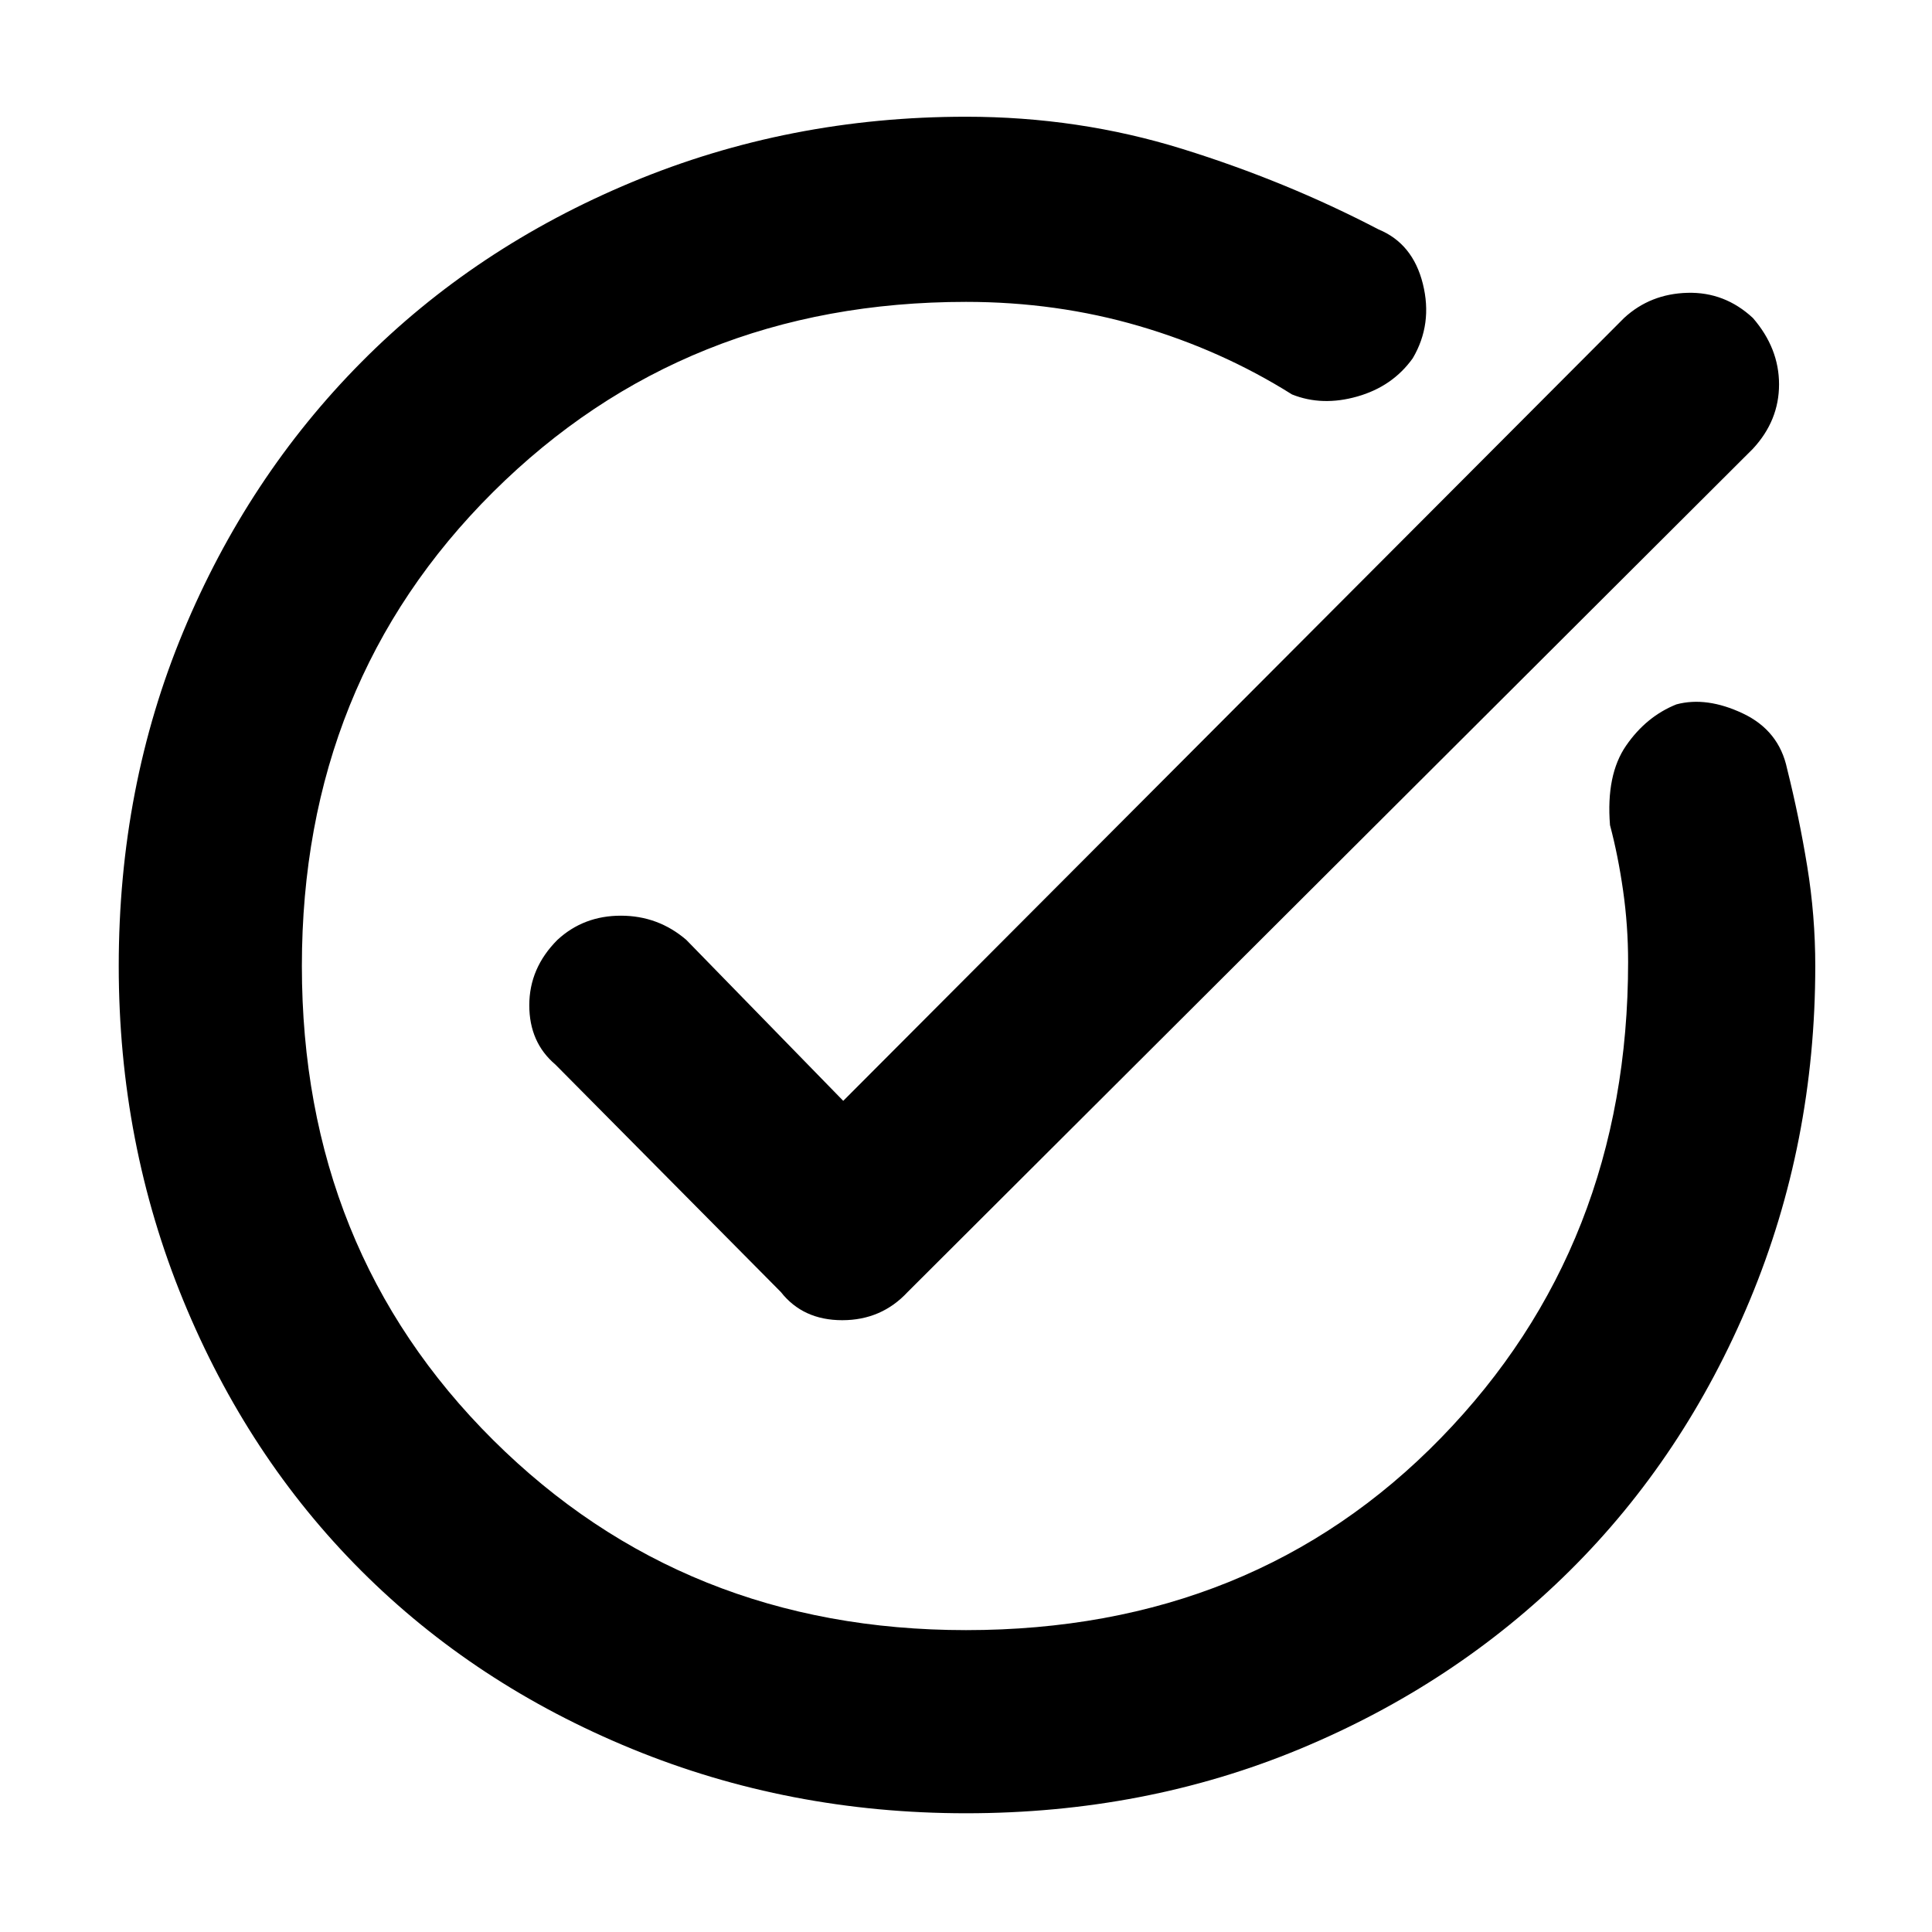
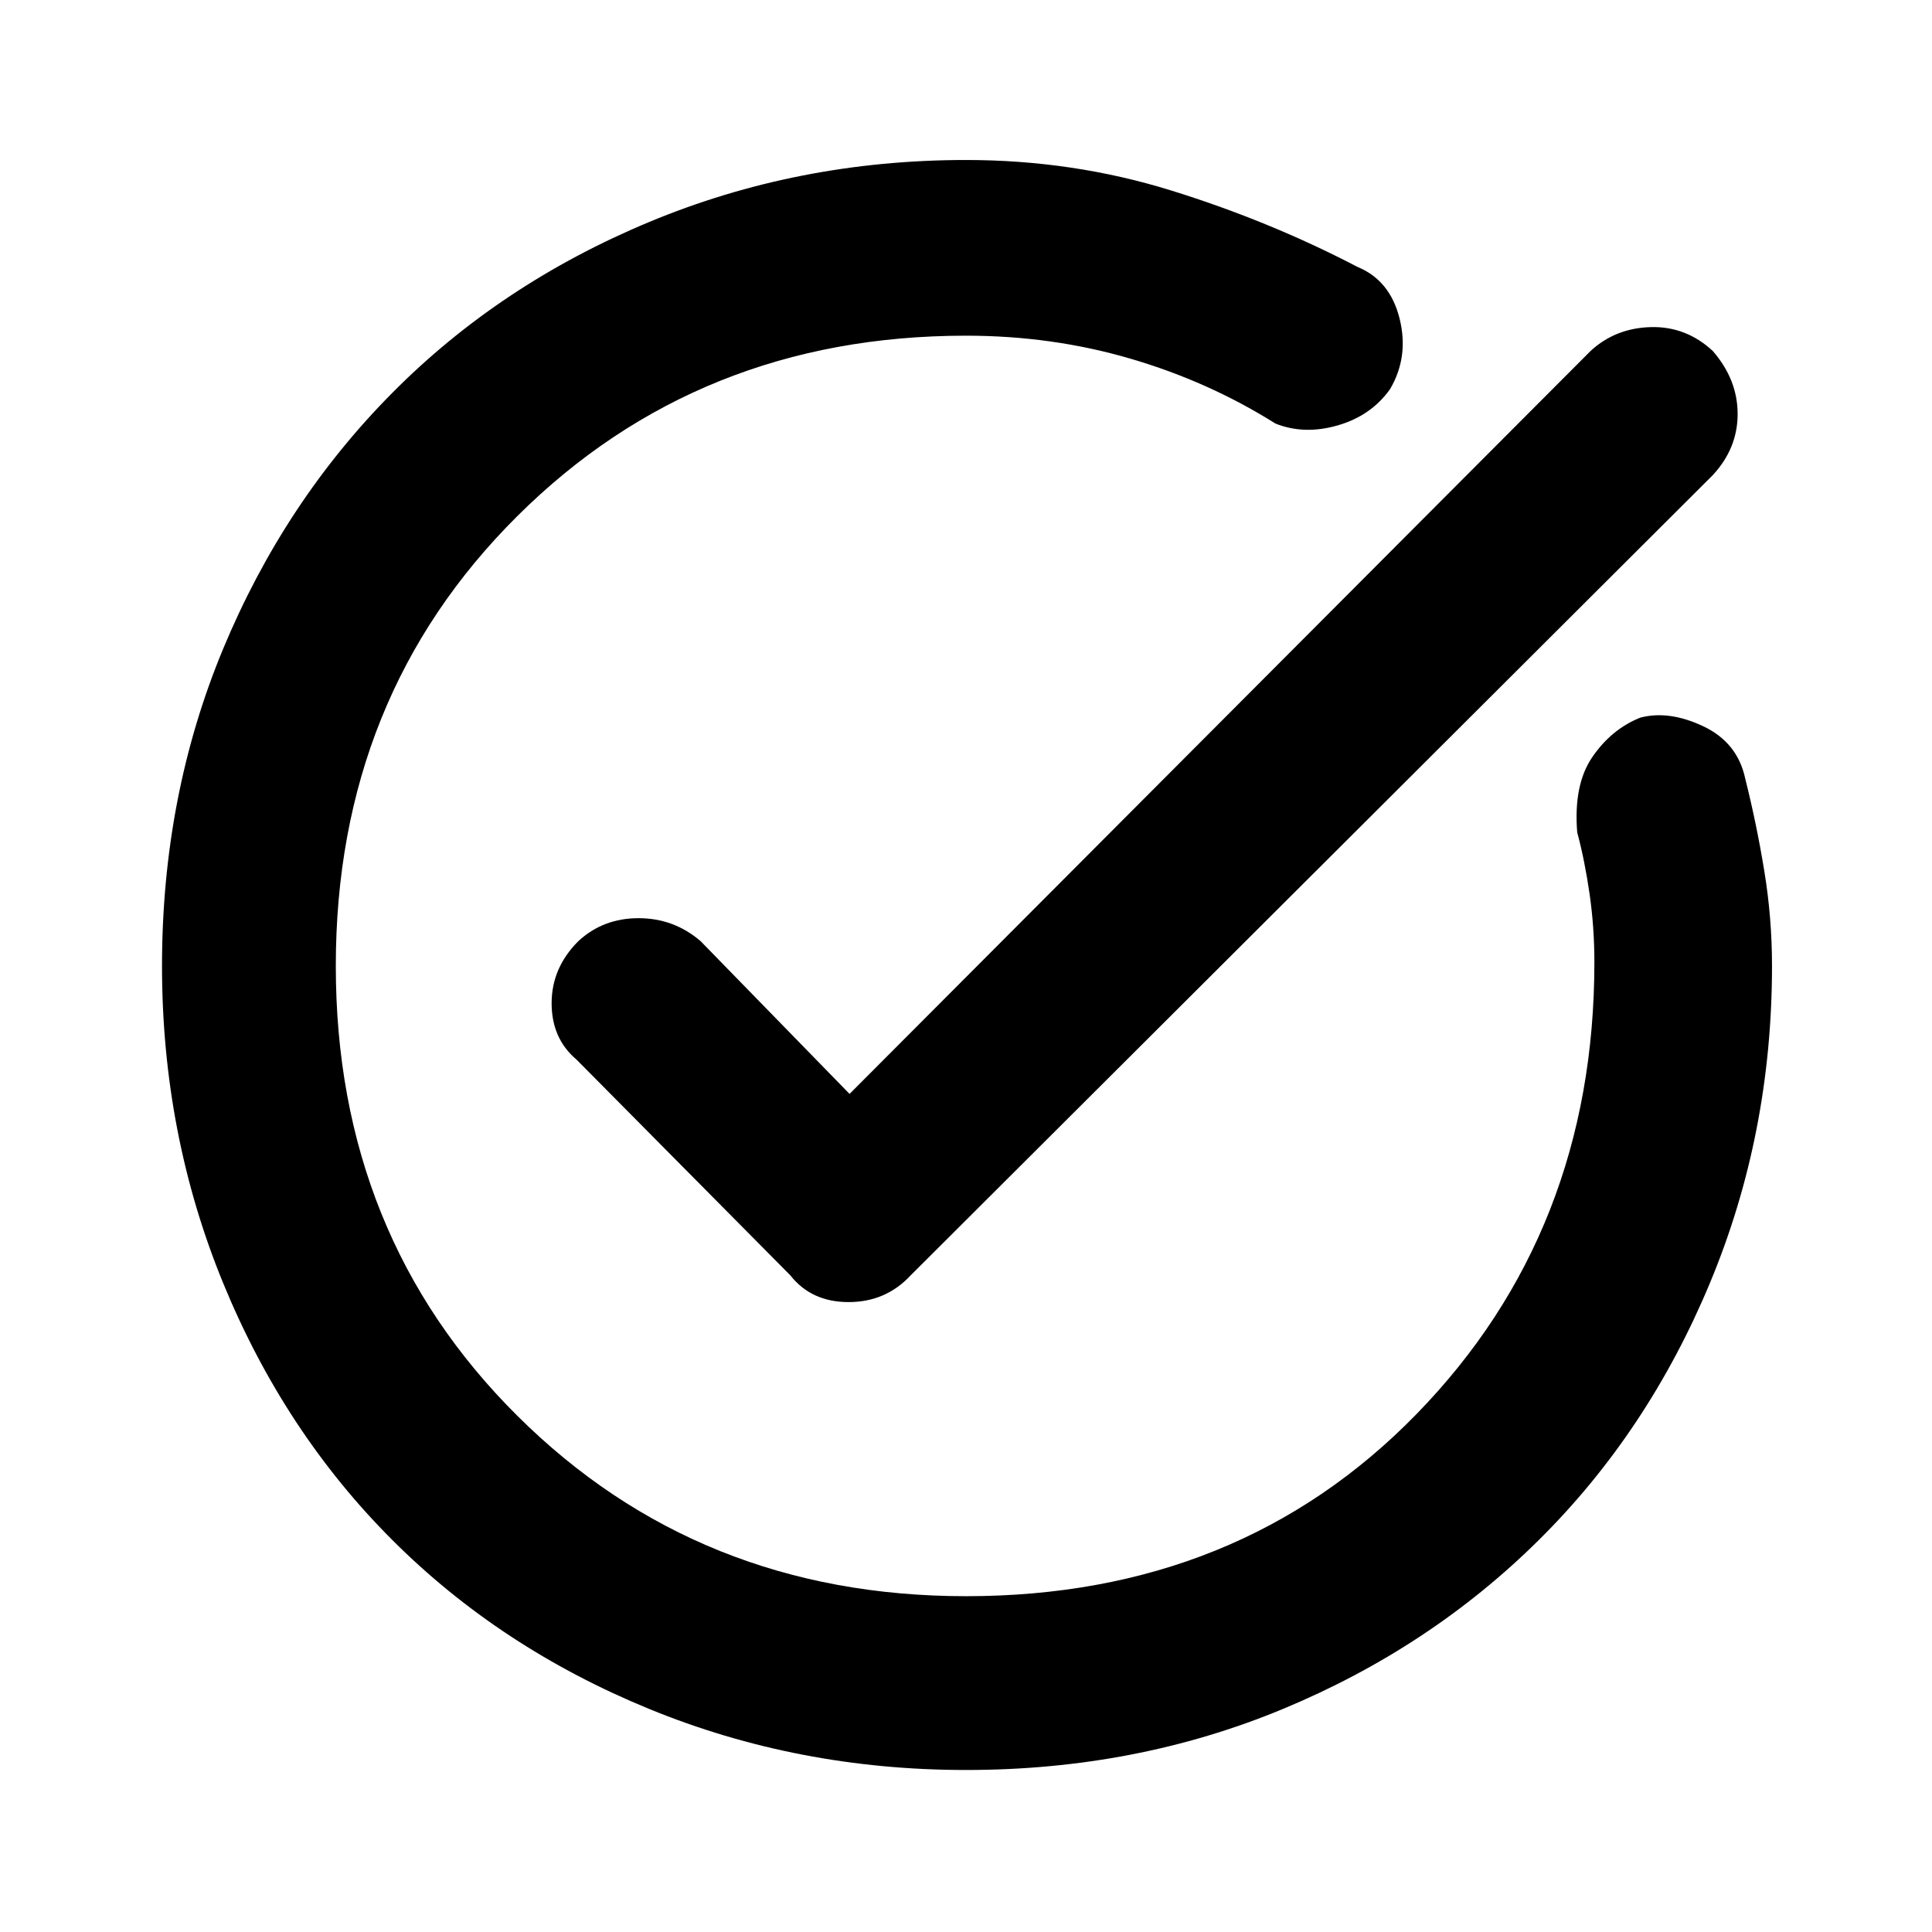
- <svg xmlns="http://www.w3.org/2000/svg" height="48" width="48">
-   <path d="M44.4 19.1q.3 1.2.5 2.425.2 1.225.2 2.475 0 4.4-1.625 8.3Q41.85 36.2 39 39.025q-2.85 2.825-6.7 4.425-3.85 1.6-8.3 1.6-4.4 0-8.3-1.6-3.9-1.6-6.725-4.425Q6.15 36.2 4.55 32.3q-1.6-3.9-1.6-8.3 0-4.45 1.6-8.3 1.6-3.85 4.425-6.7Q11.8 6.15 15.7 4.525 19.6 2.9 24 2.9q2.8 0 5.375.8t4.875 2q.85.35 1.1 1.35.25 1-.25 1.85-.5.7-1.375.95T32.1 9.8q-1.75-1.1-3.8-1.7-2.05-.6-4.3-.6-7 0-11.75 4.725T7.5 24q0 7.05 4.75 11.775Q17 40.5 24 40.5q7.15 0 11.8-4.775T40.45 23.9q0-.9-.125-1.775Q40.2 21.25 40 20.5q-.1-1.25.4-1.975.5-.725 1.25-1.025.75-.2 1.65.225.9.425 1.1 1.375Zm-25 13-5.6-5.65q-.65-.55-.65-1.475t.7-1.625q.65-.6 1.575-.6.925 0 1.625.6l3.9 4L40.35 7.9q.65-.6 1.575-.625.925-.025 1.625.625.65.75.65 1.65 0 .9-.65 1.6l-21 20.95q-.65.7-1.625.7t-1.525-.7Z" />
+ <svg xmlns="http://www.w3.org/2000/svg" width="100%" height="100%" viewBox="0 0 48 48" version="1.1" xml:space="preserve" style="fill-rule:evenodd;clip-rule:evenodd;stroke-linejoin:round;stroke-miterlimit:2;">
+   <path d="M43.361,19.349c0.19,0.759 0.348,1.526 0.474,2.301c0.127,0.775 0.19,1.558 0.19,2.349c0,2.783 -0.514,5.409 -1.542,7.876c-1.028,2.468 -2.444,4.595 -4.247,6.382c-1.803,1.788 -3.922,3.187 -6.358,4.2c-2.436,1.012 -5.061,1.518 -7.877,1.518c-2.783,-0 -5.409,-0.506 -7.876,-1.518c-2.468,-1.013 -4.595,-2.412 -6.382,-4.2c-1.788,-1.787 -3.187,-3.914 -4.2,-6.382c-1.012,-2.467 -1.518,-5.093 -1.518,-7.876c0,-2.816 0.506,-5.441 1.518,-7.877c1.013,-2.436 2.412,-4.555 4.2,-6.358c1.787,-1.803 3.914,-3.219 6.382,-4.247c2.467,-1.028 5.093,-1.542 7.876,-1.542c1.772,0 3.472,0.253 5.101,0.759c1.629,0.506 3.171,1.139 4.626,1.898c0.538,0.222 0.886,0.649 1.044,1.281c0.158,0.633 0.079,1.218 -0.237,1.756c-0.316,0.443 -0.751,0.743 -1.305,0.901c-0.553,0.159 -1.067,0.143 -1.542,-0.047c-1.107,-0.696 -2.309,-1.234 -3.606,-1.613c-1.297,-0.38 -2.657,-0.57 -4.081,-0.57c-4.428,0 -8.145,1.495 -11.15,4.484c-3.006,2.99 -4.508,6.714 -4.508,11.175c-0,4.46 1.502,8.185 4.508,11.174c3.005,2.989 6.722,4.484 11.15,4.484c4.524,0 8.257,-1.51 11.198,-4.531c2.942,-3.021 4.413,-6.762 4.413,-11.222c0,-0.57 -0.039,-1.131 -0.118,-1.685c-0.08,-0.553 -0.182,-1.067 -0.309,-1.542c-0.063,-0.791 0.063,-1.415 0.38,-1.874c0.316,-0.459 0.711,-0.783 1.186,-0.973c0.474,-0.126 0.996,-0.055 1.566,0.214c0.569,0.269 0.917,0.704 1.044,1.305Zm-23.725,12.337l-5.314,-5.362c-0.412,-0.348 -0.617,-0.815 -0.617,-1.4c-0,-0.585 0.221,-1.099 0.664,-1.542c0.411,-0.38 0.909,-0.57 1.495,-0.57c0.585,0 1.099,0.19 1.542,0.57l3.701,3.796l18.41,-18.458c0.412,-0.38 0.91,-0.577 1.495,-0.593c0.585,-0.016 1.099,0.182 1.542,0.593c0.411,0.474 0.617,0.996 0.617,1.566c-0,0.569 -0.206,1.075 -0.617,1.518l-19.929,19.882c-0.411,0.442 -0.925,0.664 -1.542,0.664c-0.617,-0 -1.099,-0.222 -1.447,-0.664Z" style="fill-rule:nonzero;" />
</svg>
